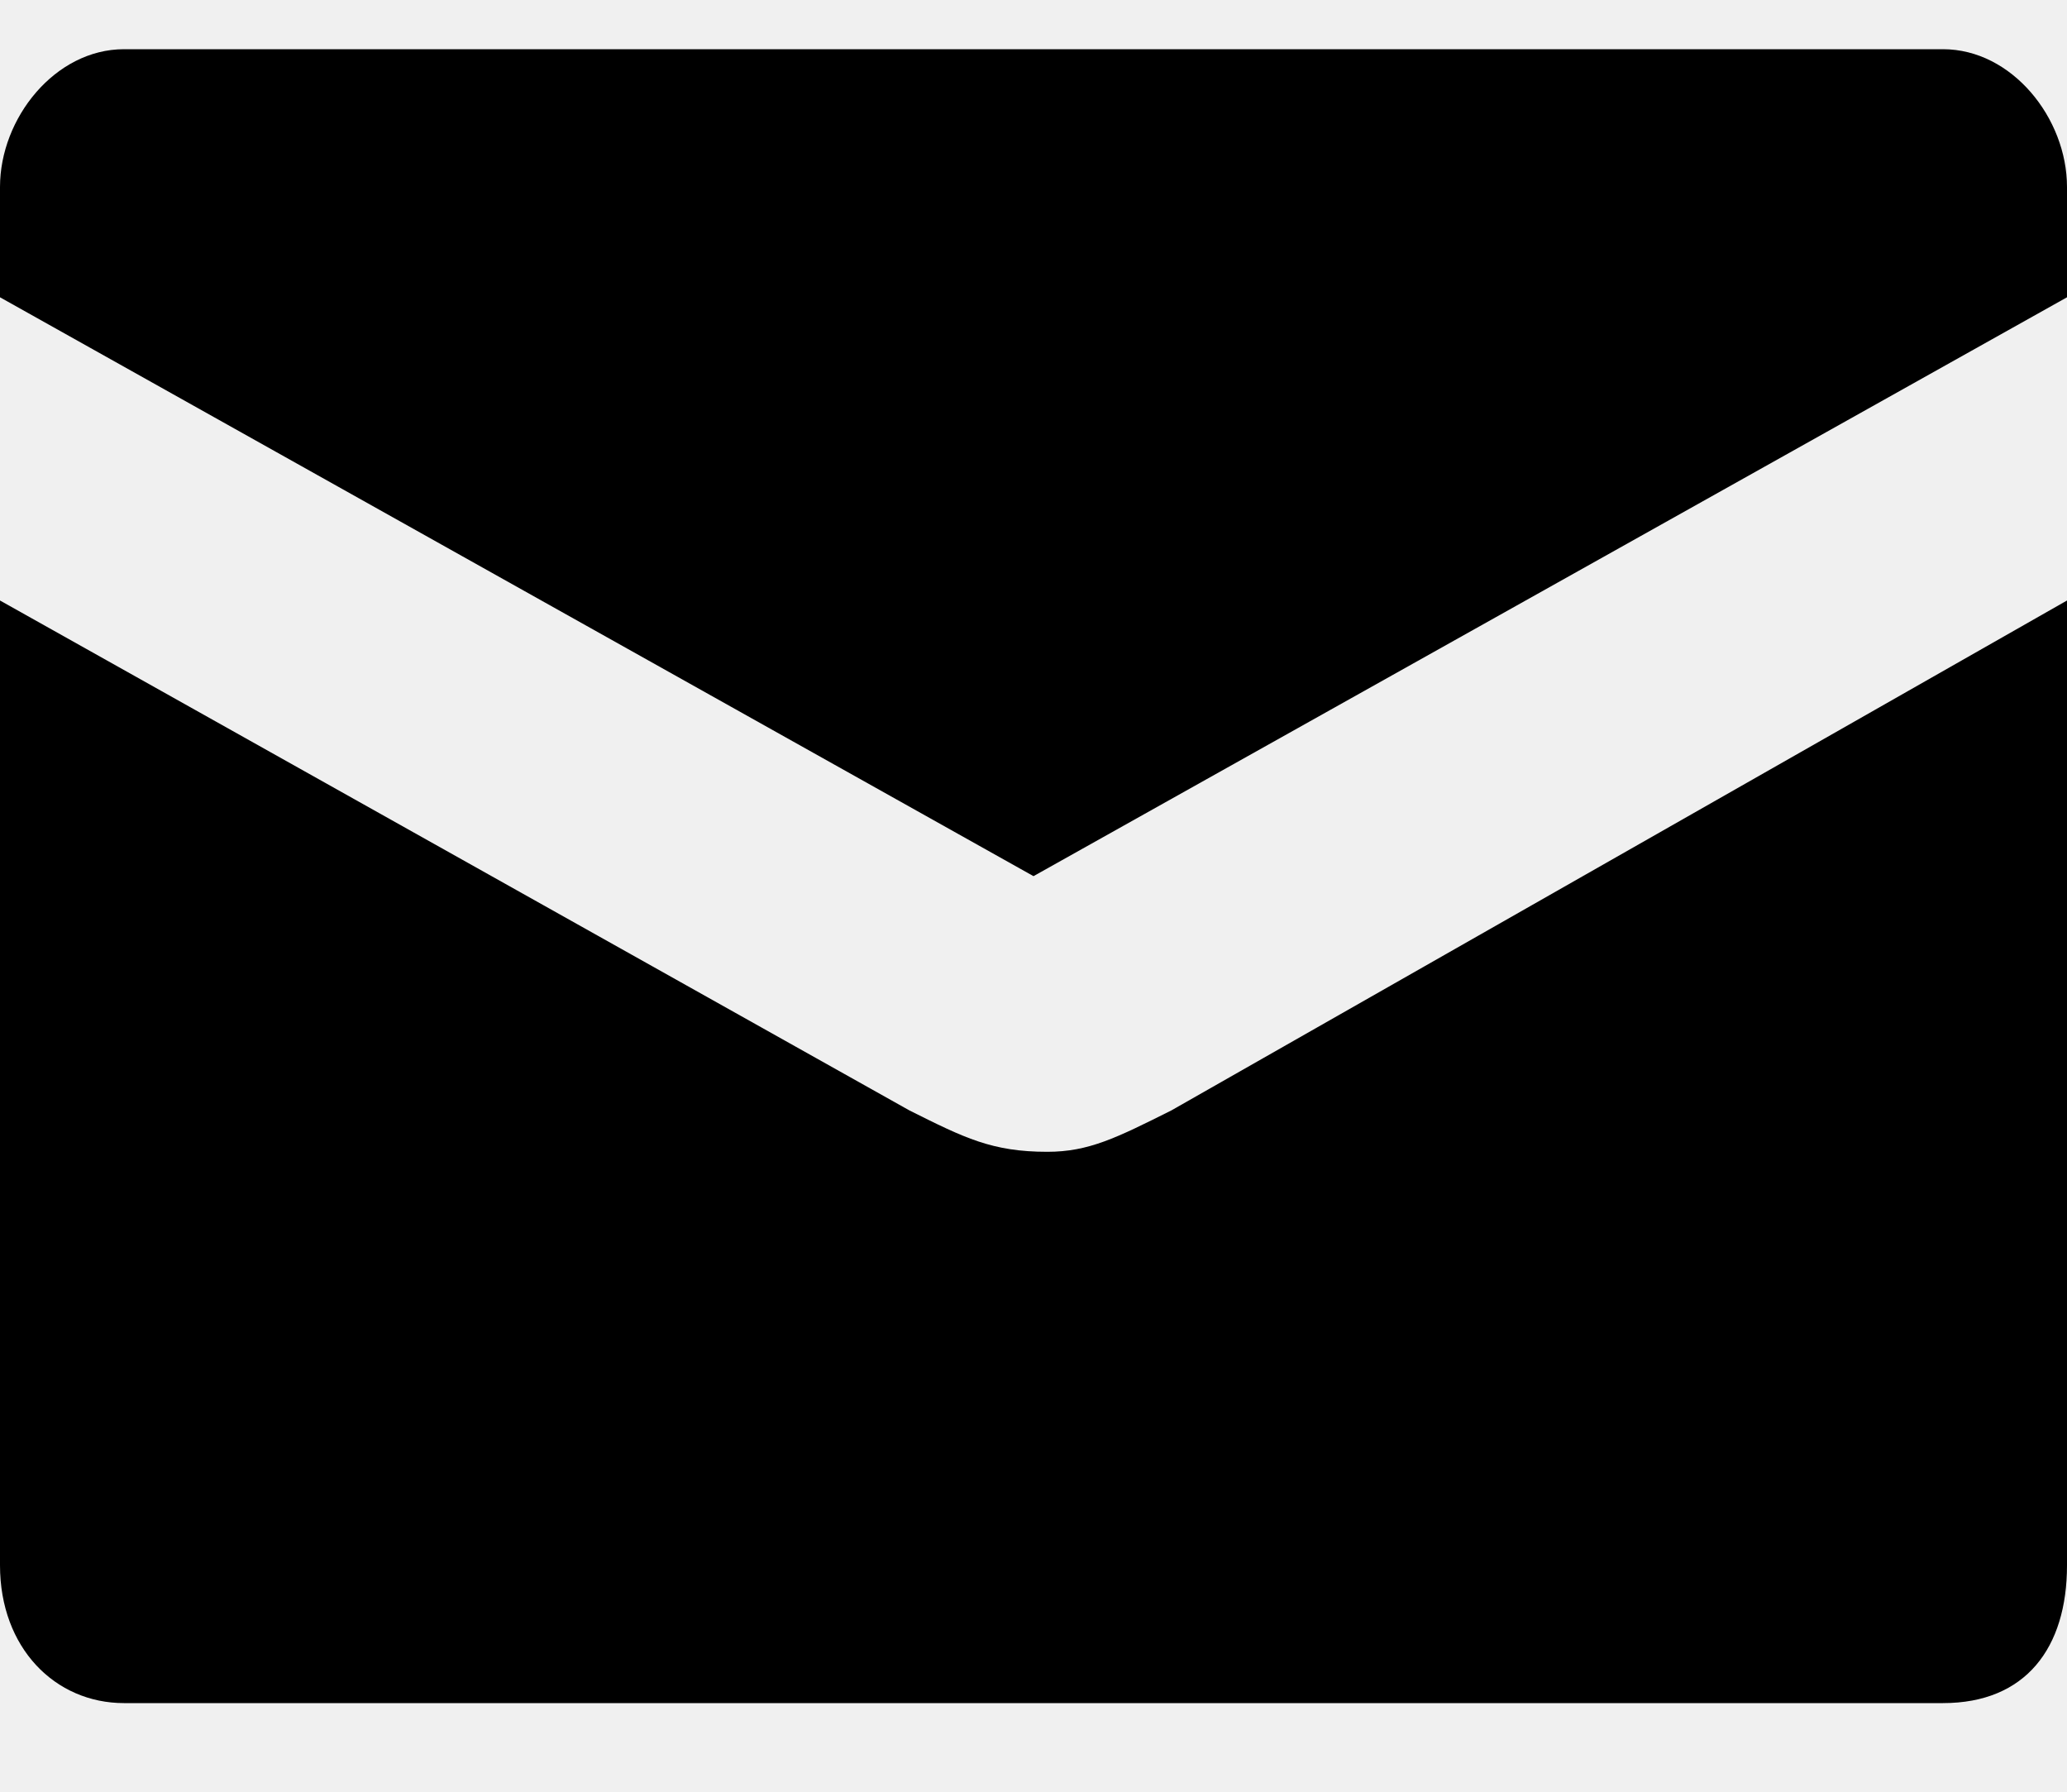
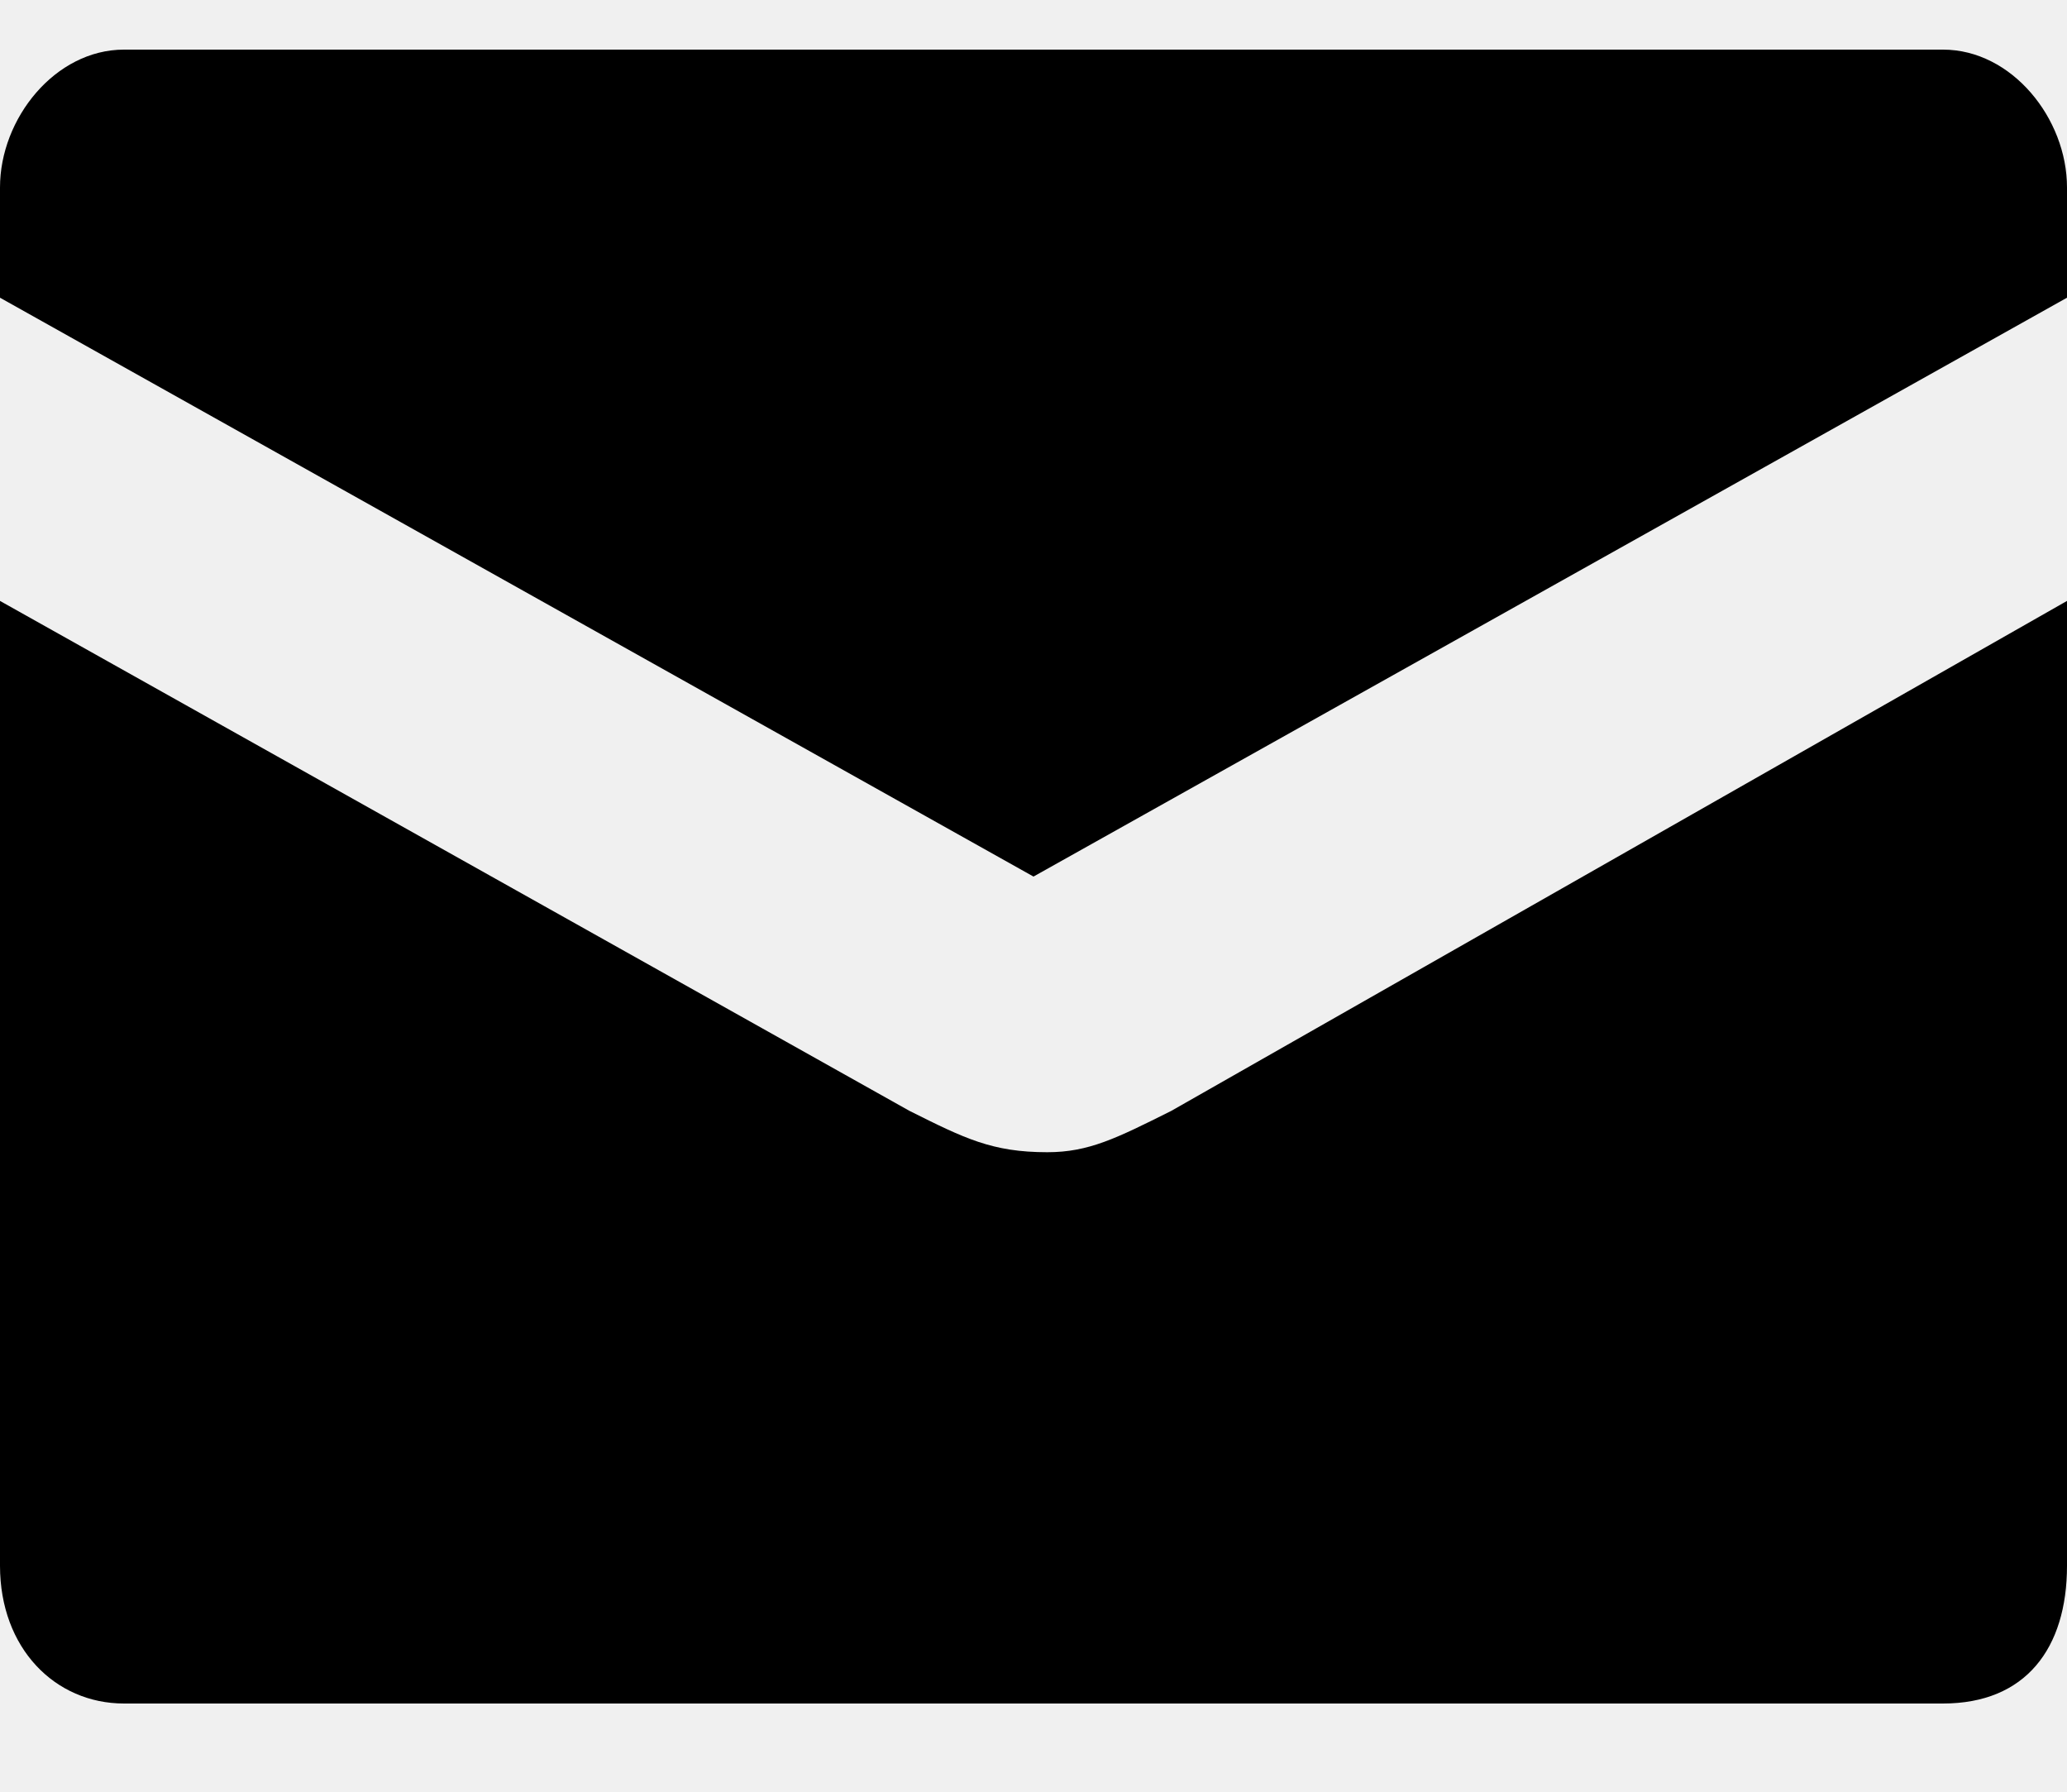
- <svg xmlns="http://www.w3.org/2000/svg" width="15" height="13" viewBox="0 0 15 13" fill="none">
-   <g clip-path="url(#clip0_11518_3286)">
-     <path d="M7.6 8.357C7.2 8.357 7 8.257 6.6 8.057L0 4.357V11.357C0 11.957 0.4 12.357 0.9 12.357H14.1C14.7 12.357 15 11.957 15 11.357V4.357L8.5 8.057C8.1 8.257 7.9 8.357 7.6 8.357ZM14.1 0.357H0.9C0.4 0.357 0 0.857 0 1.357V2.157L7.5 6.357L15 2.157V1.357C15 0.857 14.6 0.357 14.1 0.357Z" fill="black" />
+ <svg xmlns="http://www.w3.org/2000/svg" width="15" height="13" fill="none">
+   <g clip-path="url(#a)">
+     <path d="M7.6 8.36c-.4 0-.6-.1-1-.3L0 4.36v7c0 .6.4 1 .9 1h13.2c.6 0 .9-.4.9-1v-7l-6.5 3.7c-.4.2-.6.3-.9.3Zm6.5-8H.9c-.5 0-.9.5-.9 1v.8l7.5 4.2 7.5-4.2v-.8c0-.5-.4-1-.9-1Z" fill="#000" />
  </g>
  <defs>
-     <clipPath id="clip0_11518_3286">
-       <rect width="15" height="12" fill="white" transform="translate(0 0.356934)" />
+     <clipPath id="a">
+       <path fill="#fff" transform="translate(0 .36)" d="M0 0h15v12H0z" />
    </clipPath>
  </defs>
</svg>
